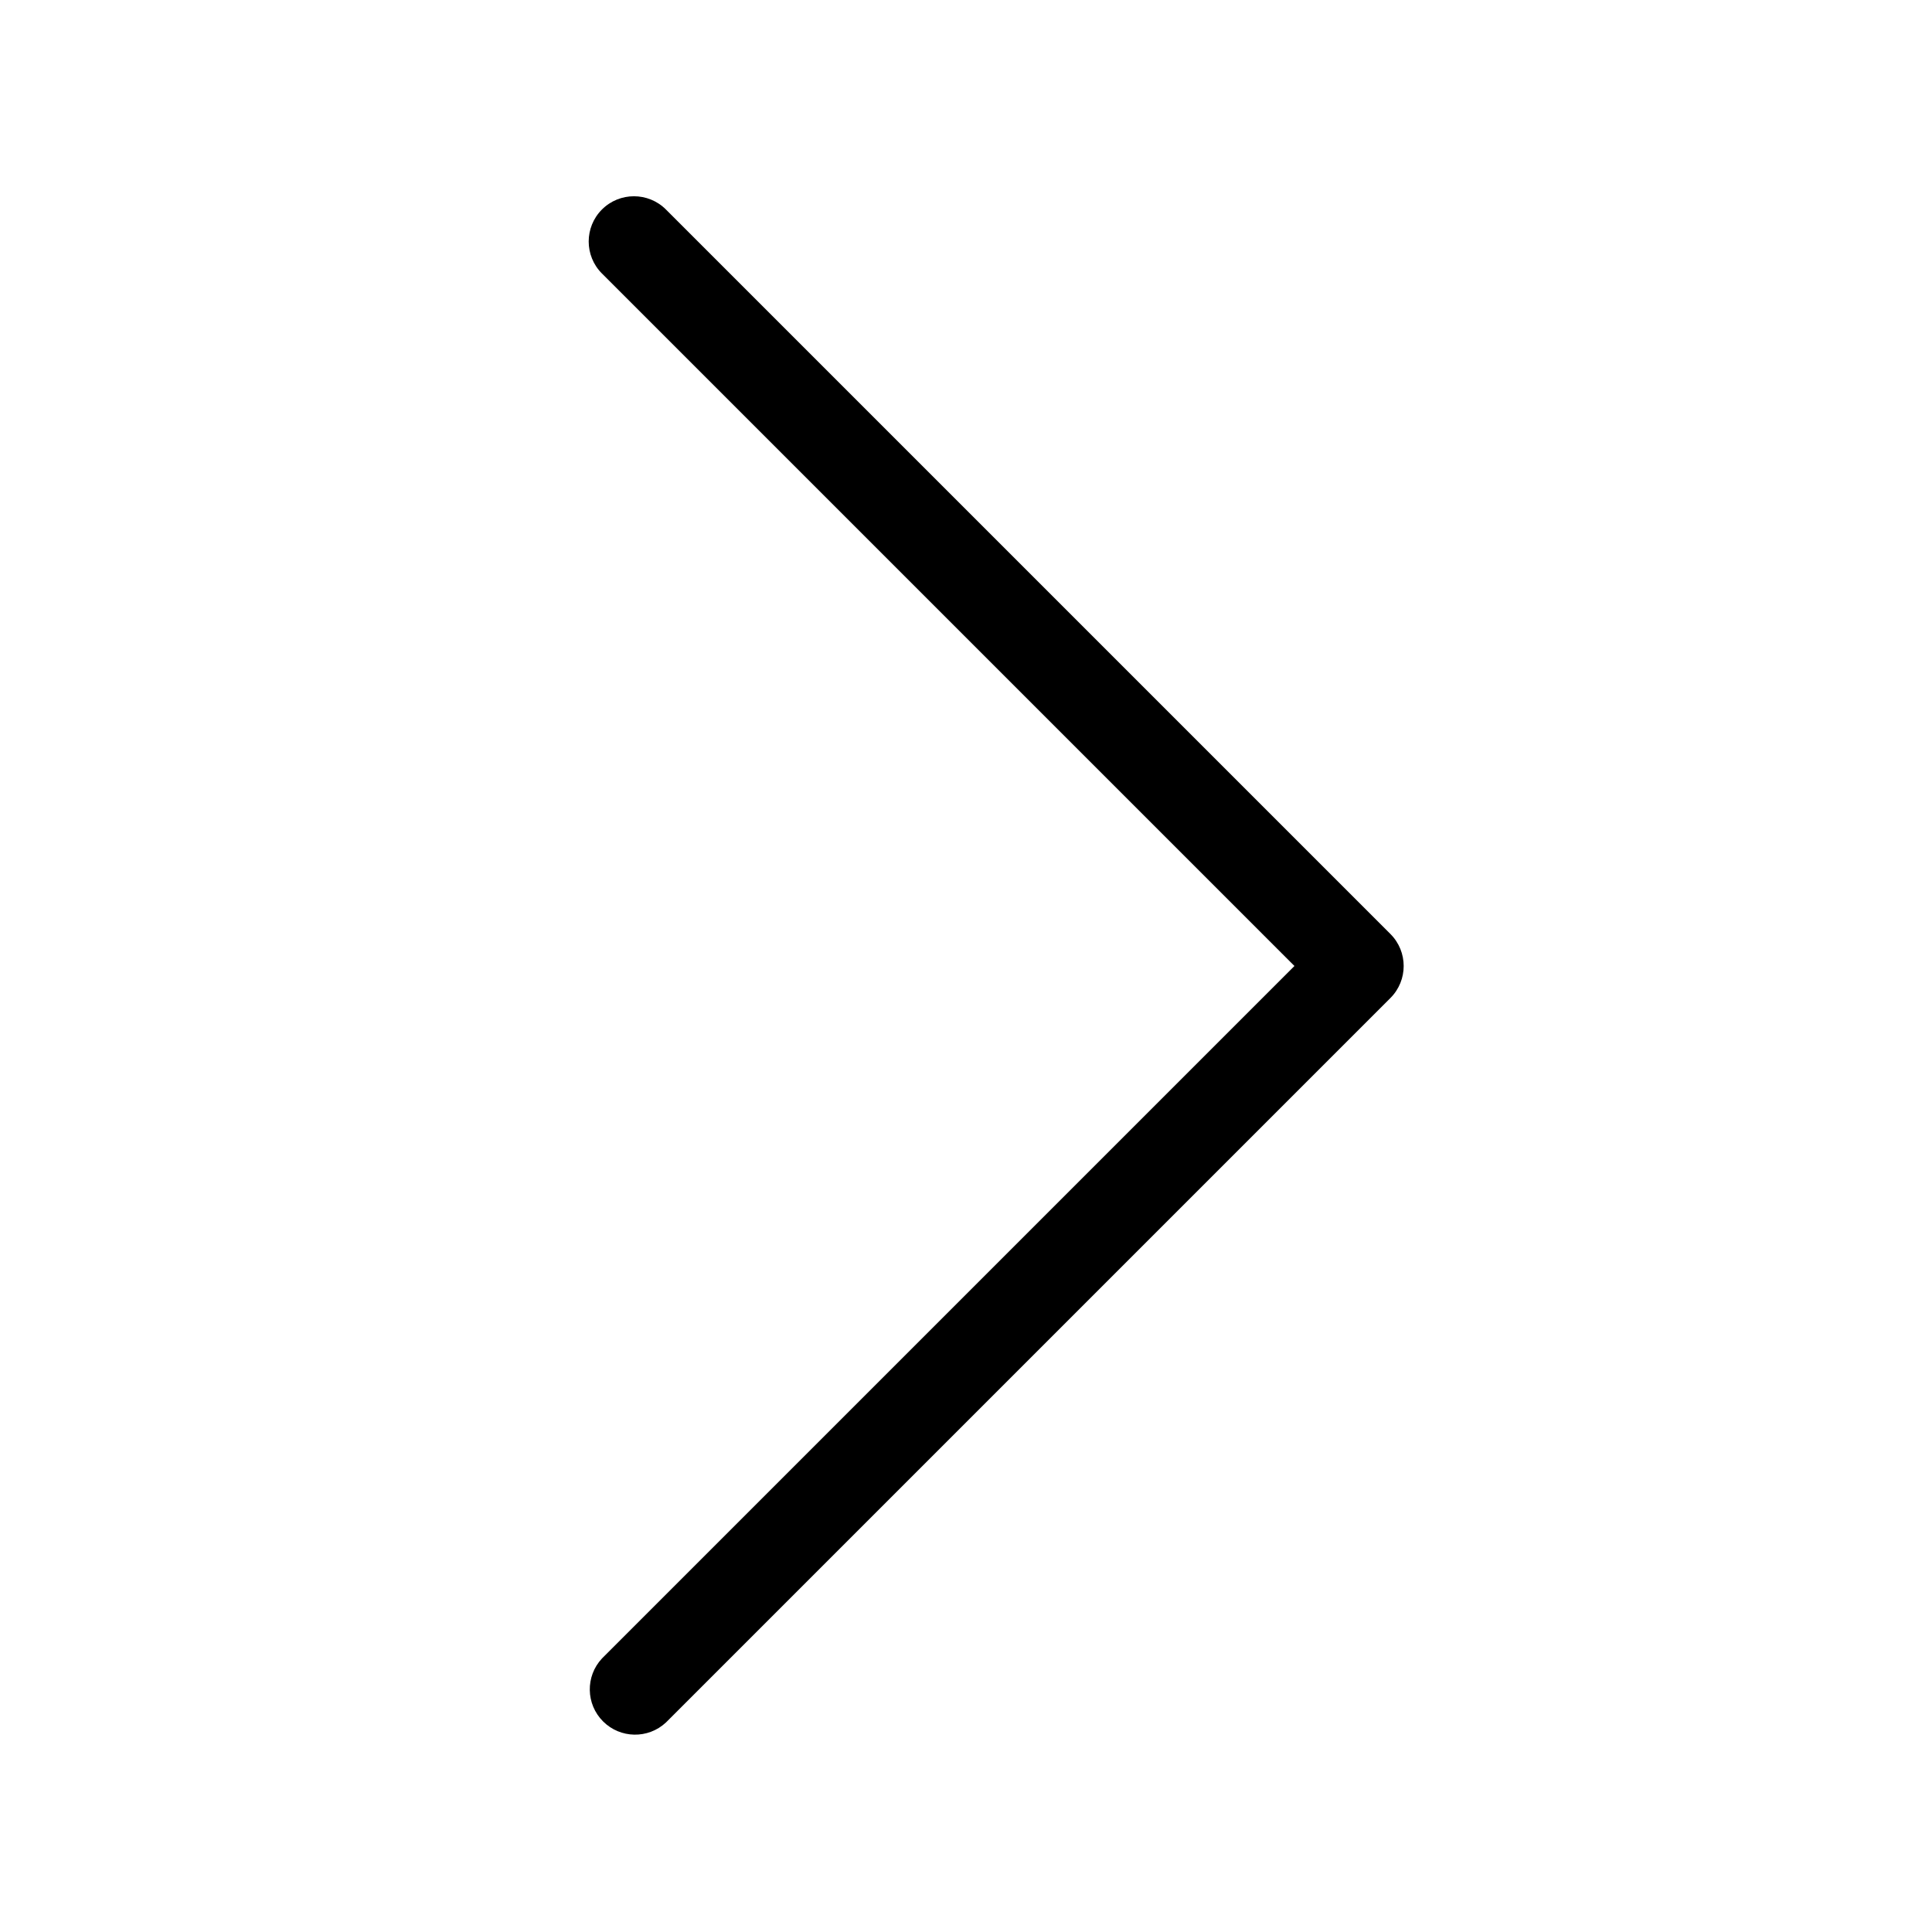
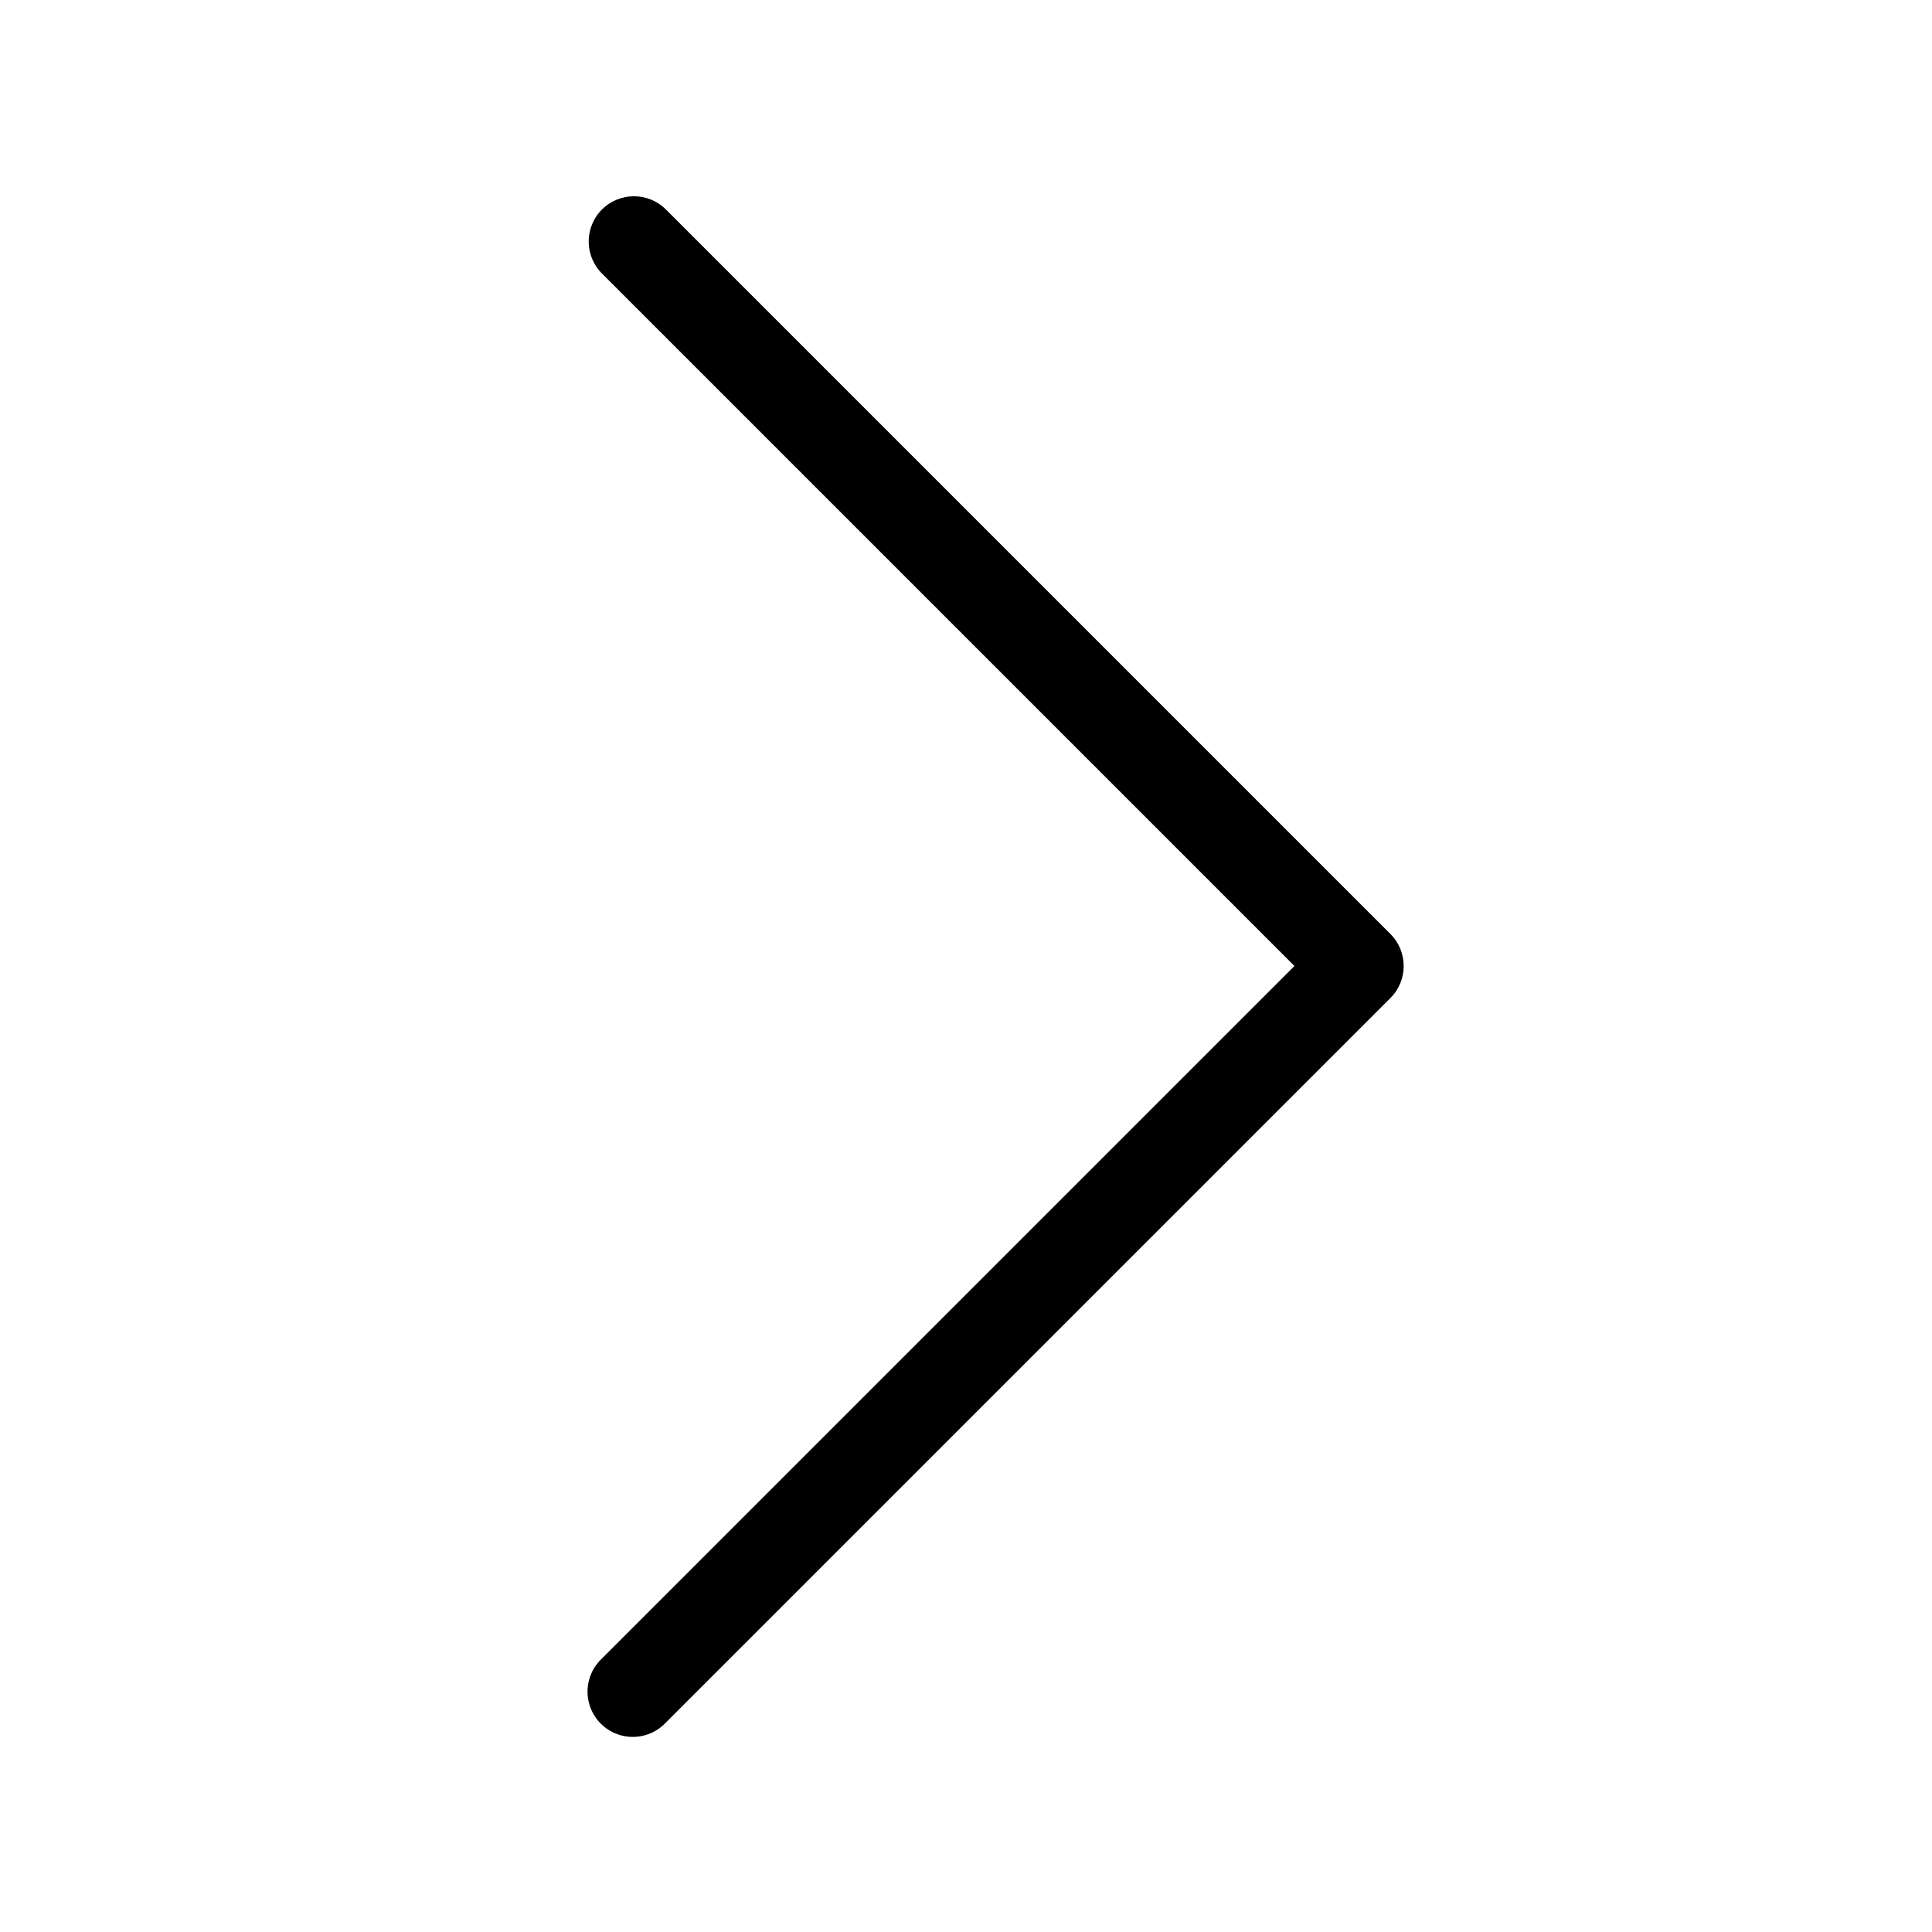
<svg xmlns="http://www.w3.org/2000/svg" width="32" height="32" fill="none" data-fui-icon="true" viewBox="0 0 32 32">
-   <path fill="currentColor" d="M9.97 3.47a.75.75 0 0 1 1.06 0l12 12a.75.75 0 0 1 0 1.06l-12 12a.75.75 0 0 1-1.06-1.06L21.44 16 9.97 4.53a.75.75 0 0 1 0-1.06" />
+   <path fill="currentColor" d="M9.97 3.47a.75.75 0 0 1 1.06 0l12 12a.75.75 0 0 1 0 1.06l-12 12a.75.75 0 1 1-1.06-1.06L21.44 16 9.97 4.53a.75.75 0 0 1 0-1.06" />
</svg>
